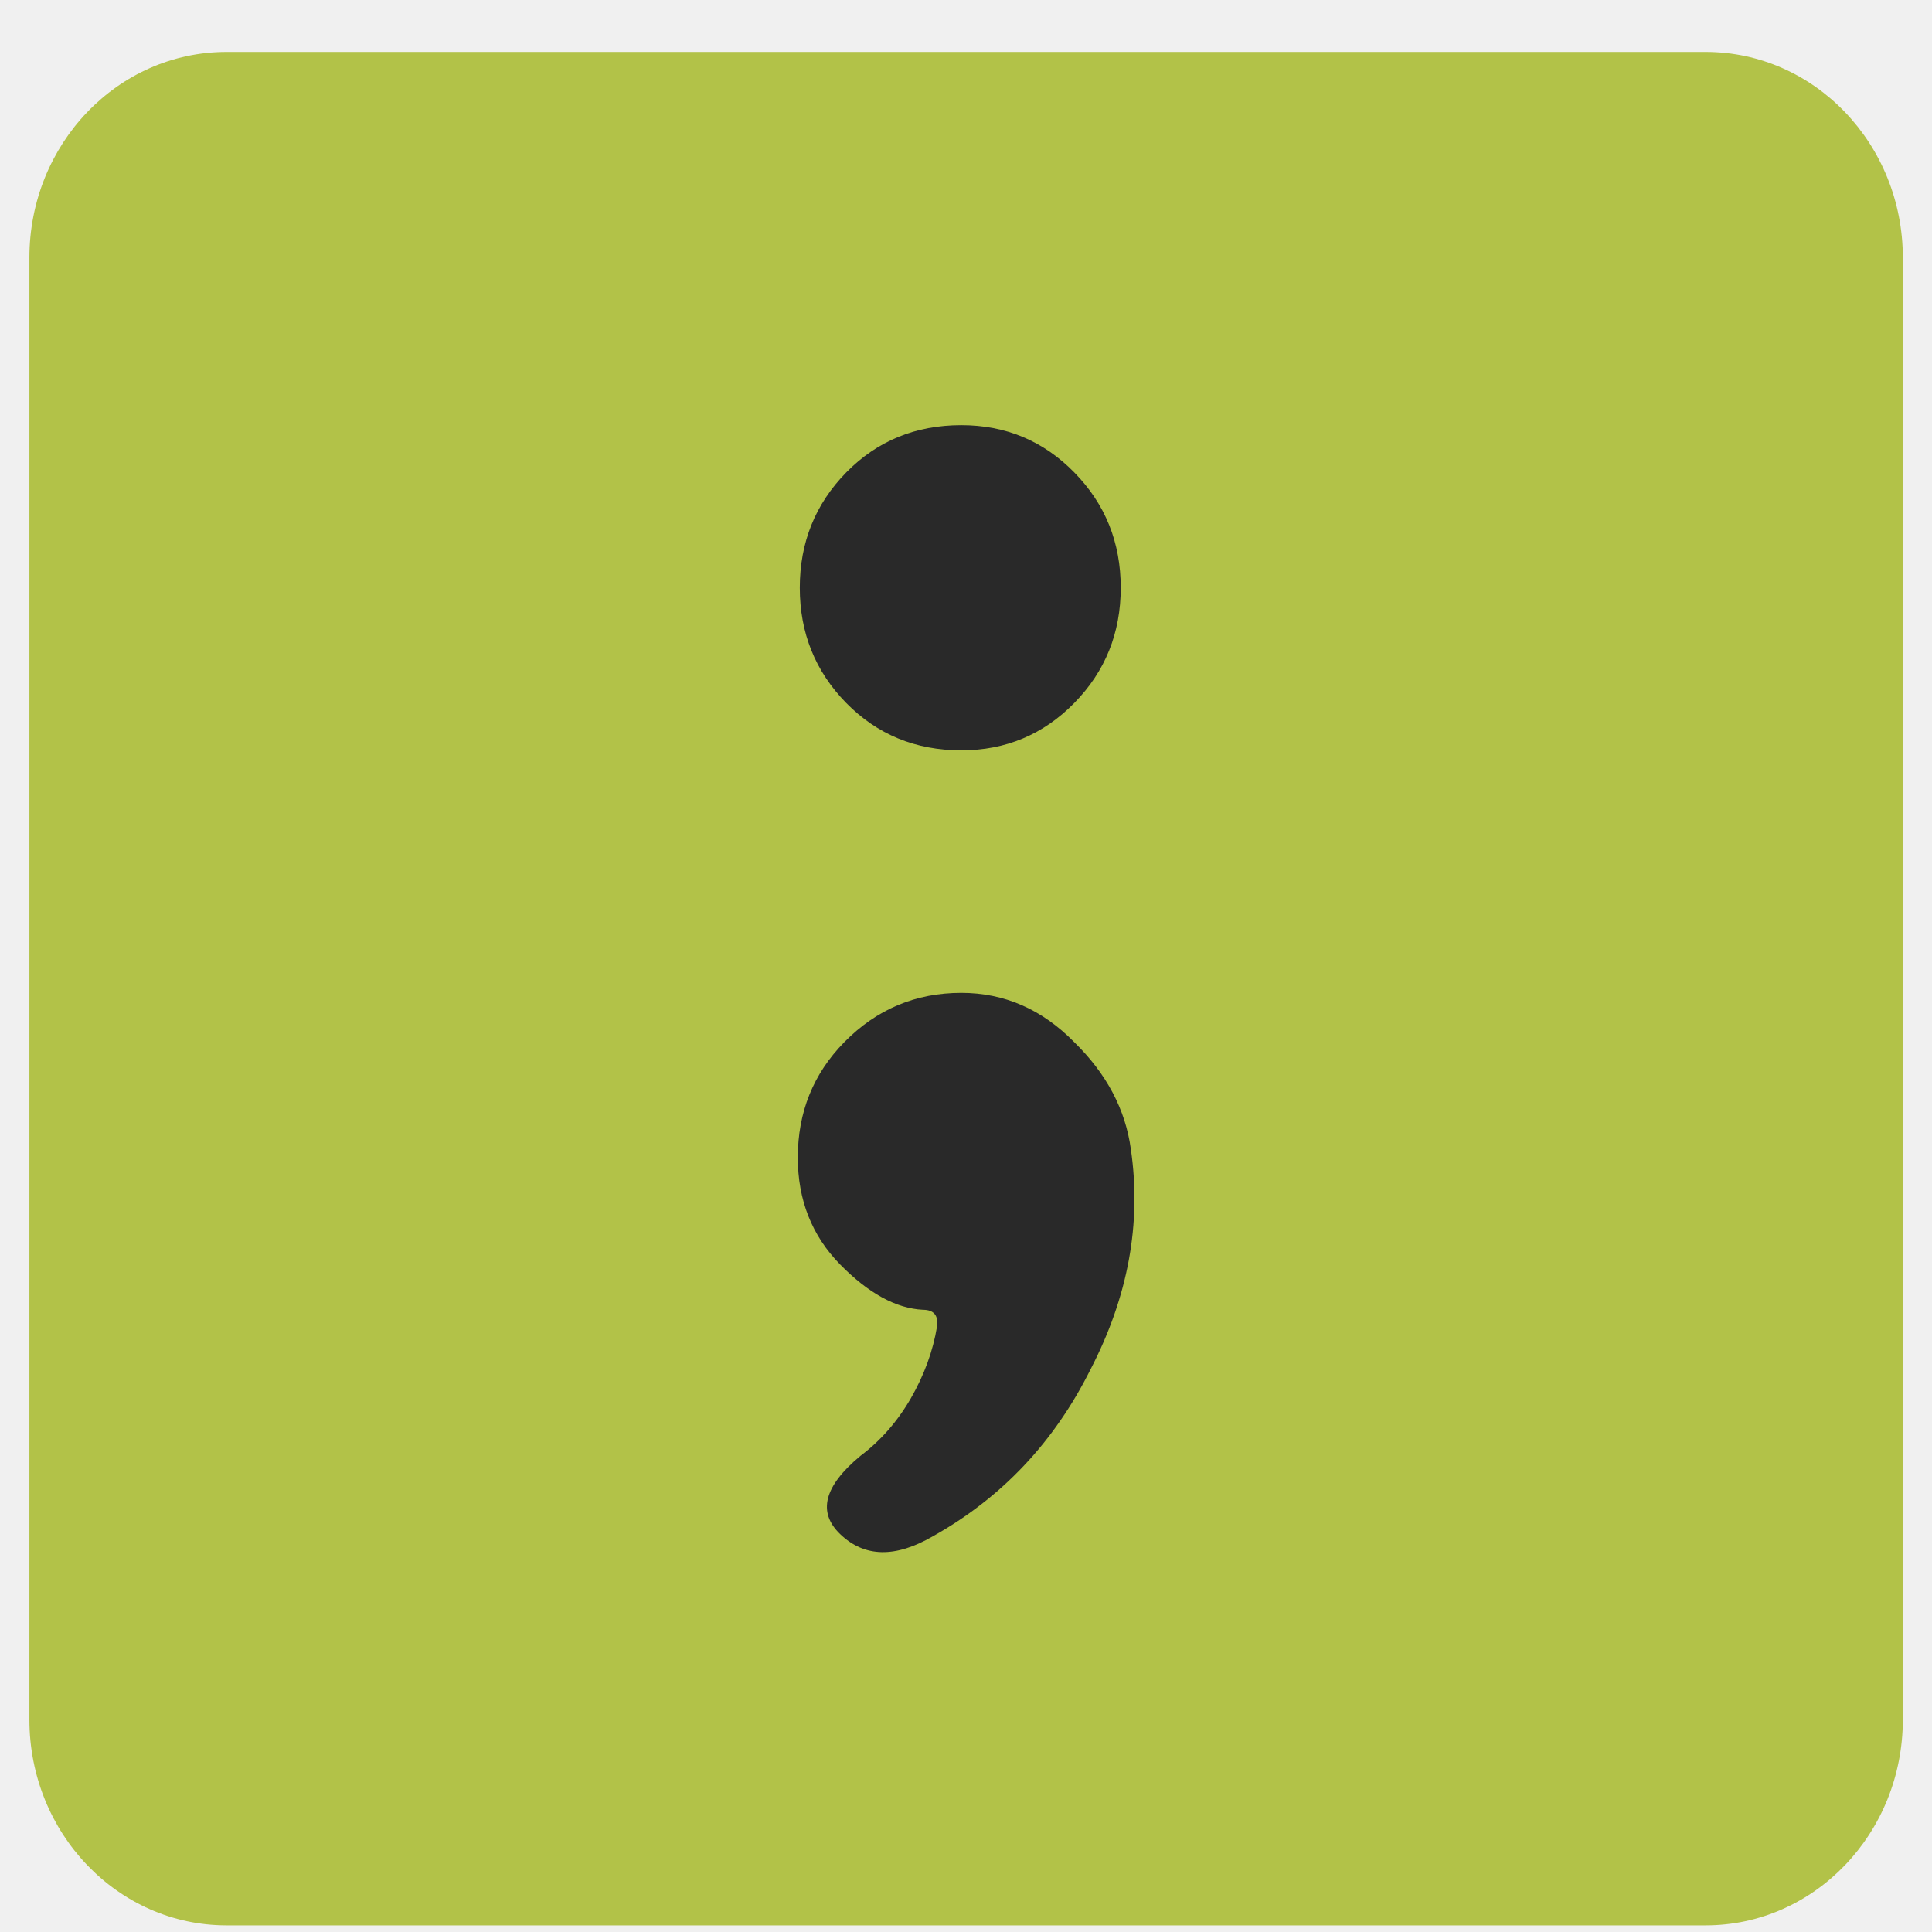
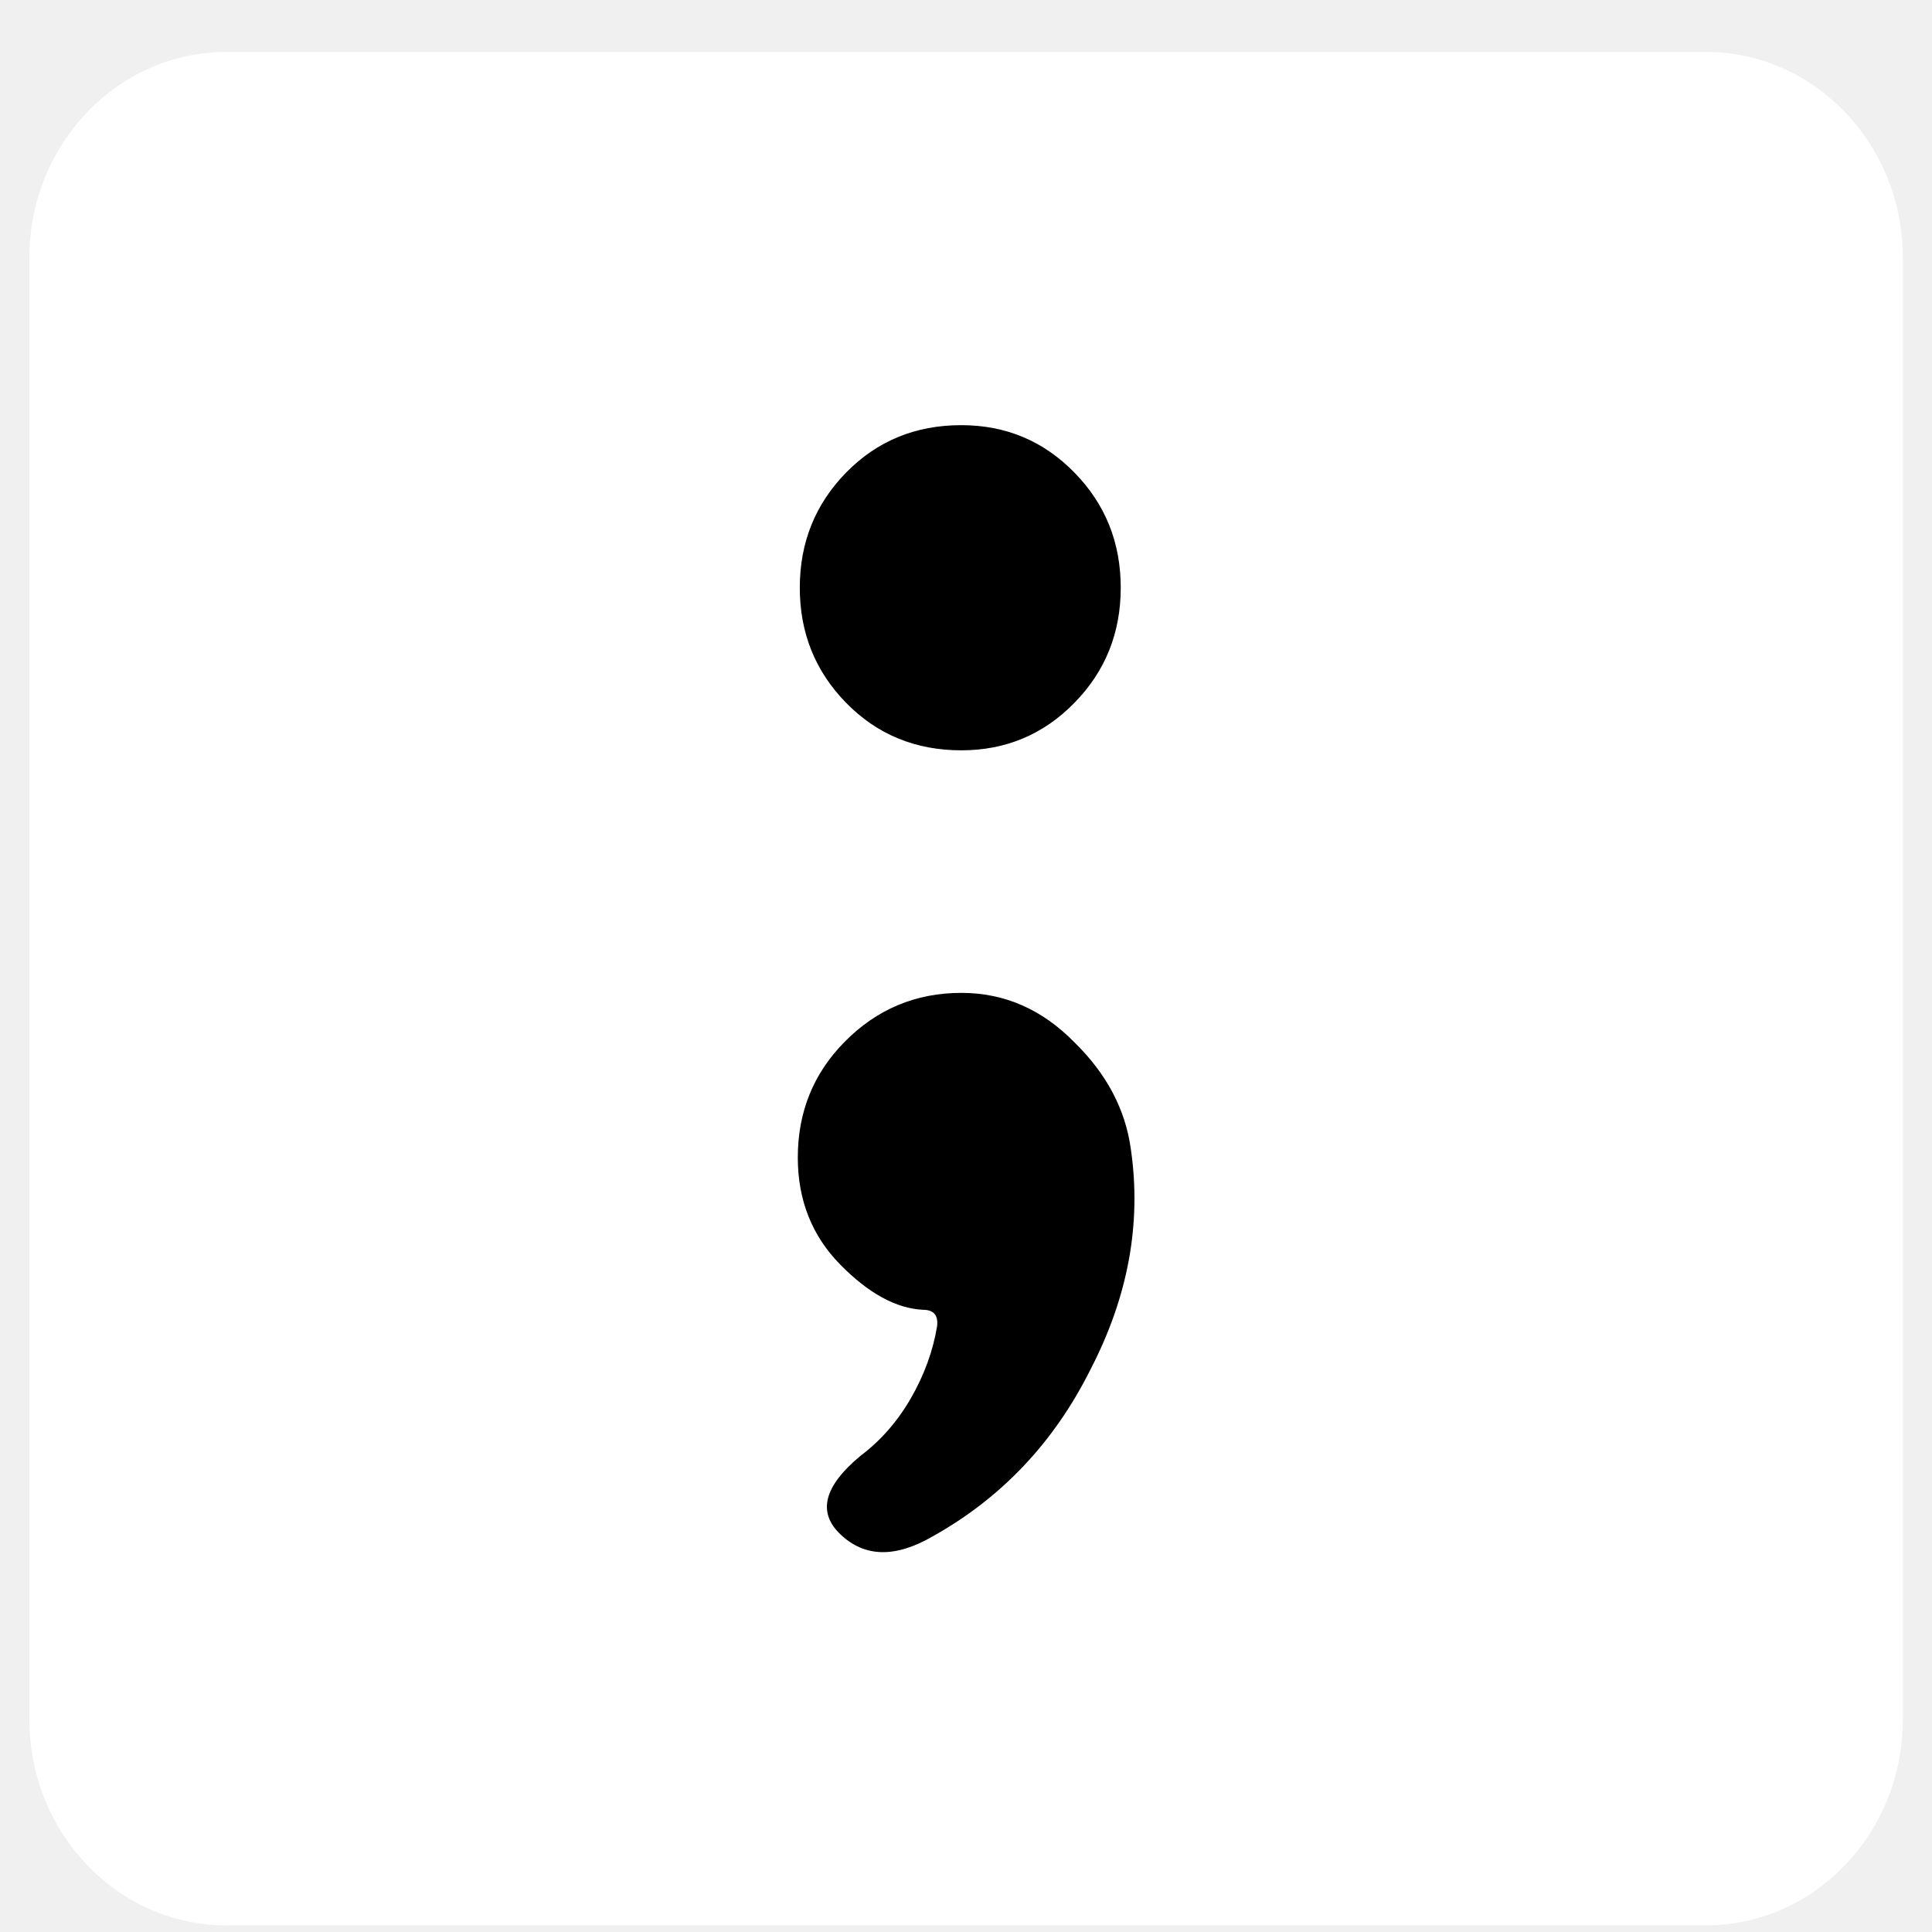
<svg xmlns="http://www.w3.org/2000/svg" width="33" height="33" viewBox="0 0 33 33" fill="none">
  <g clip-path="url(#clip0_1094_102908)">
-     <path d="M0.502 4.403C0.502 2.461 2.01 0.887 3.87 0.887H29.134C30.994 0.887 32.502 2.461 32.502 4.403V29.37C32.502 31.312 30.994 32.887 29.134 32.887H3.87C2.01 32.887 0.502 31.312 0.502 29.37V4.403Z" fill="#b2c248" />
-     <path d="M19.143 10.039C19.143 10.812 18.879 11.468 18.35 12.007C17.822 12.546 17.178 12.816 16.42 12.816C15.638 12.816 14.983 12.546 14.454 12.007C13.926 11.468 13.661 10.812 13.661 10.039C13.661 9.265 13.926 8.609 14.454 8.07C14.983 7.531 15.638 7.262 16.42 7.262C17.178 7.262 17.822 7.531 18.35 8.07C18.879 8.609 19.143 9.265 19.143 10.039ZM13.627 19.771C13.627 18.998 13.891 18.341 14.42 17.802C14.972 17.24 15.638 16.959 16.42 16.959C17.155 16.959 17.799 17.24 18.35 17.802C18.902 18.341 19.224 18.951 19.316 19.63C19.5 20.896 19.27 22.15 18.626 23.392C18.006 24.634 17.109 25.583 15.937 26.239C15.293 26.614 14.765 26.602 14.351 26.204C13.96 25.829 14.075 25.384 14.696 24.868C15.04 24.61 15.328 24.282 15.558 23.884C15.787 23.485 15.937 23.075 16.006 22.654C16.029 22.466 15.948 22.372 15.764 22.372C15.305 22.349 14.834 22.091 14.351 21.599C13.868 21.107 13.627 20.497 13.627 19.771Z" fill="#292929" />
+     <path d="M0.502 4.403C0.502 2.461 2.01 0.887 3.87 0.887H29.134C30.994 0.887 32.502 2.461 32.502 4.403V29.37C32.502 31.312 30.994 32.887 29.134 32.887H3.87C2.01 32.887 0.502 31.312 0.502 29.37V4.403Z" fill="white" />
+     <path d="M19.143 10.039C19.143 10.812 18.879 11.468 18.35 12.007C17.822 12.546 17.178 12.816 16.42 12.816C15.638 12.816 14.983 12.546 14.454 12.007C13.926 11.468 13.661 10.812 13.661 10.039C13.661 9.265 13.926 8.609 14.454 8.07C14.983 7.531 15.638 7.262 16.42 7.262C17.178 7.262 17.822 7.531 18.35 8.07C18.879 8.609 19.143 9.265 19.143 10.039ZM13.627 19.771C13.627 18.998 13.891 18.341 14.42 17.802C14.972 17.24 15.638 16.959 16.42 16.959C17.155 16.959 17.799 17.24 18.35 17.802C18.902 18.341 19.224 18.951 19.316 19.63C19.5 20.896 19.27 22.15 18.626 23.392C18.006 24.634 17.109 25.583 15.937 26.239C15.293 26.614 14.765 26.602 14.351 26.204C13.96 25.829 14.075 25.384 14.696 24.868C15.04 24.61 15.328 24.282 15.558 23.884C15.787 23.485 15.937 23.075 16.006 22.654C16.029 22.466 15.948 22.372 15.764 22.372C15.305 22.349 14.834 22.091 14.351 21.599C13.868 21.107 13.627 20.497 13.627 19.771Z" fill="black" />
  </g>
  <defs>
    <clipPath id="clip0_1094_102908">
      <rect width="32" height="32" fill="white" transform="translate(0.501953 0.886719)" />
    </clipPath>
  </defs>
</svg>
